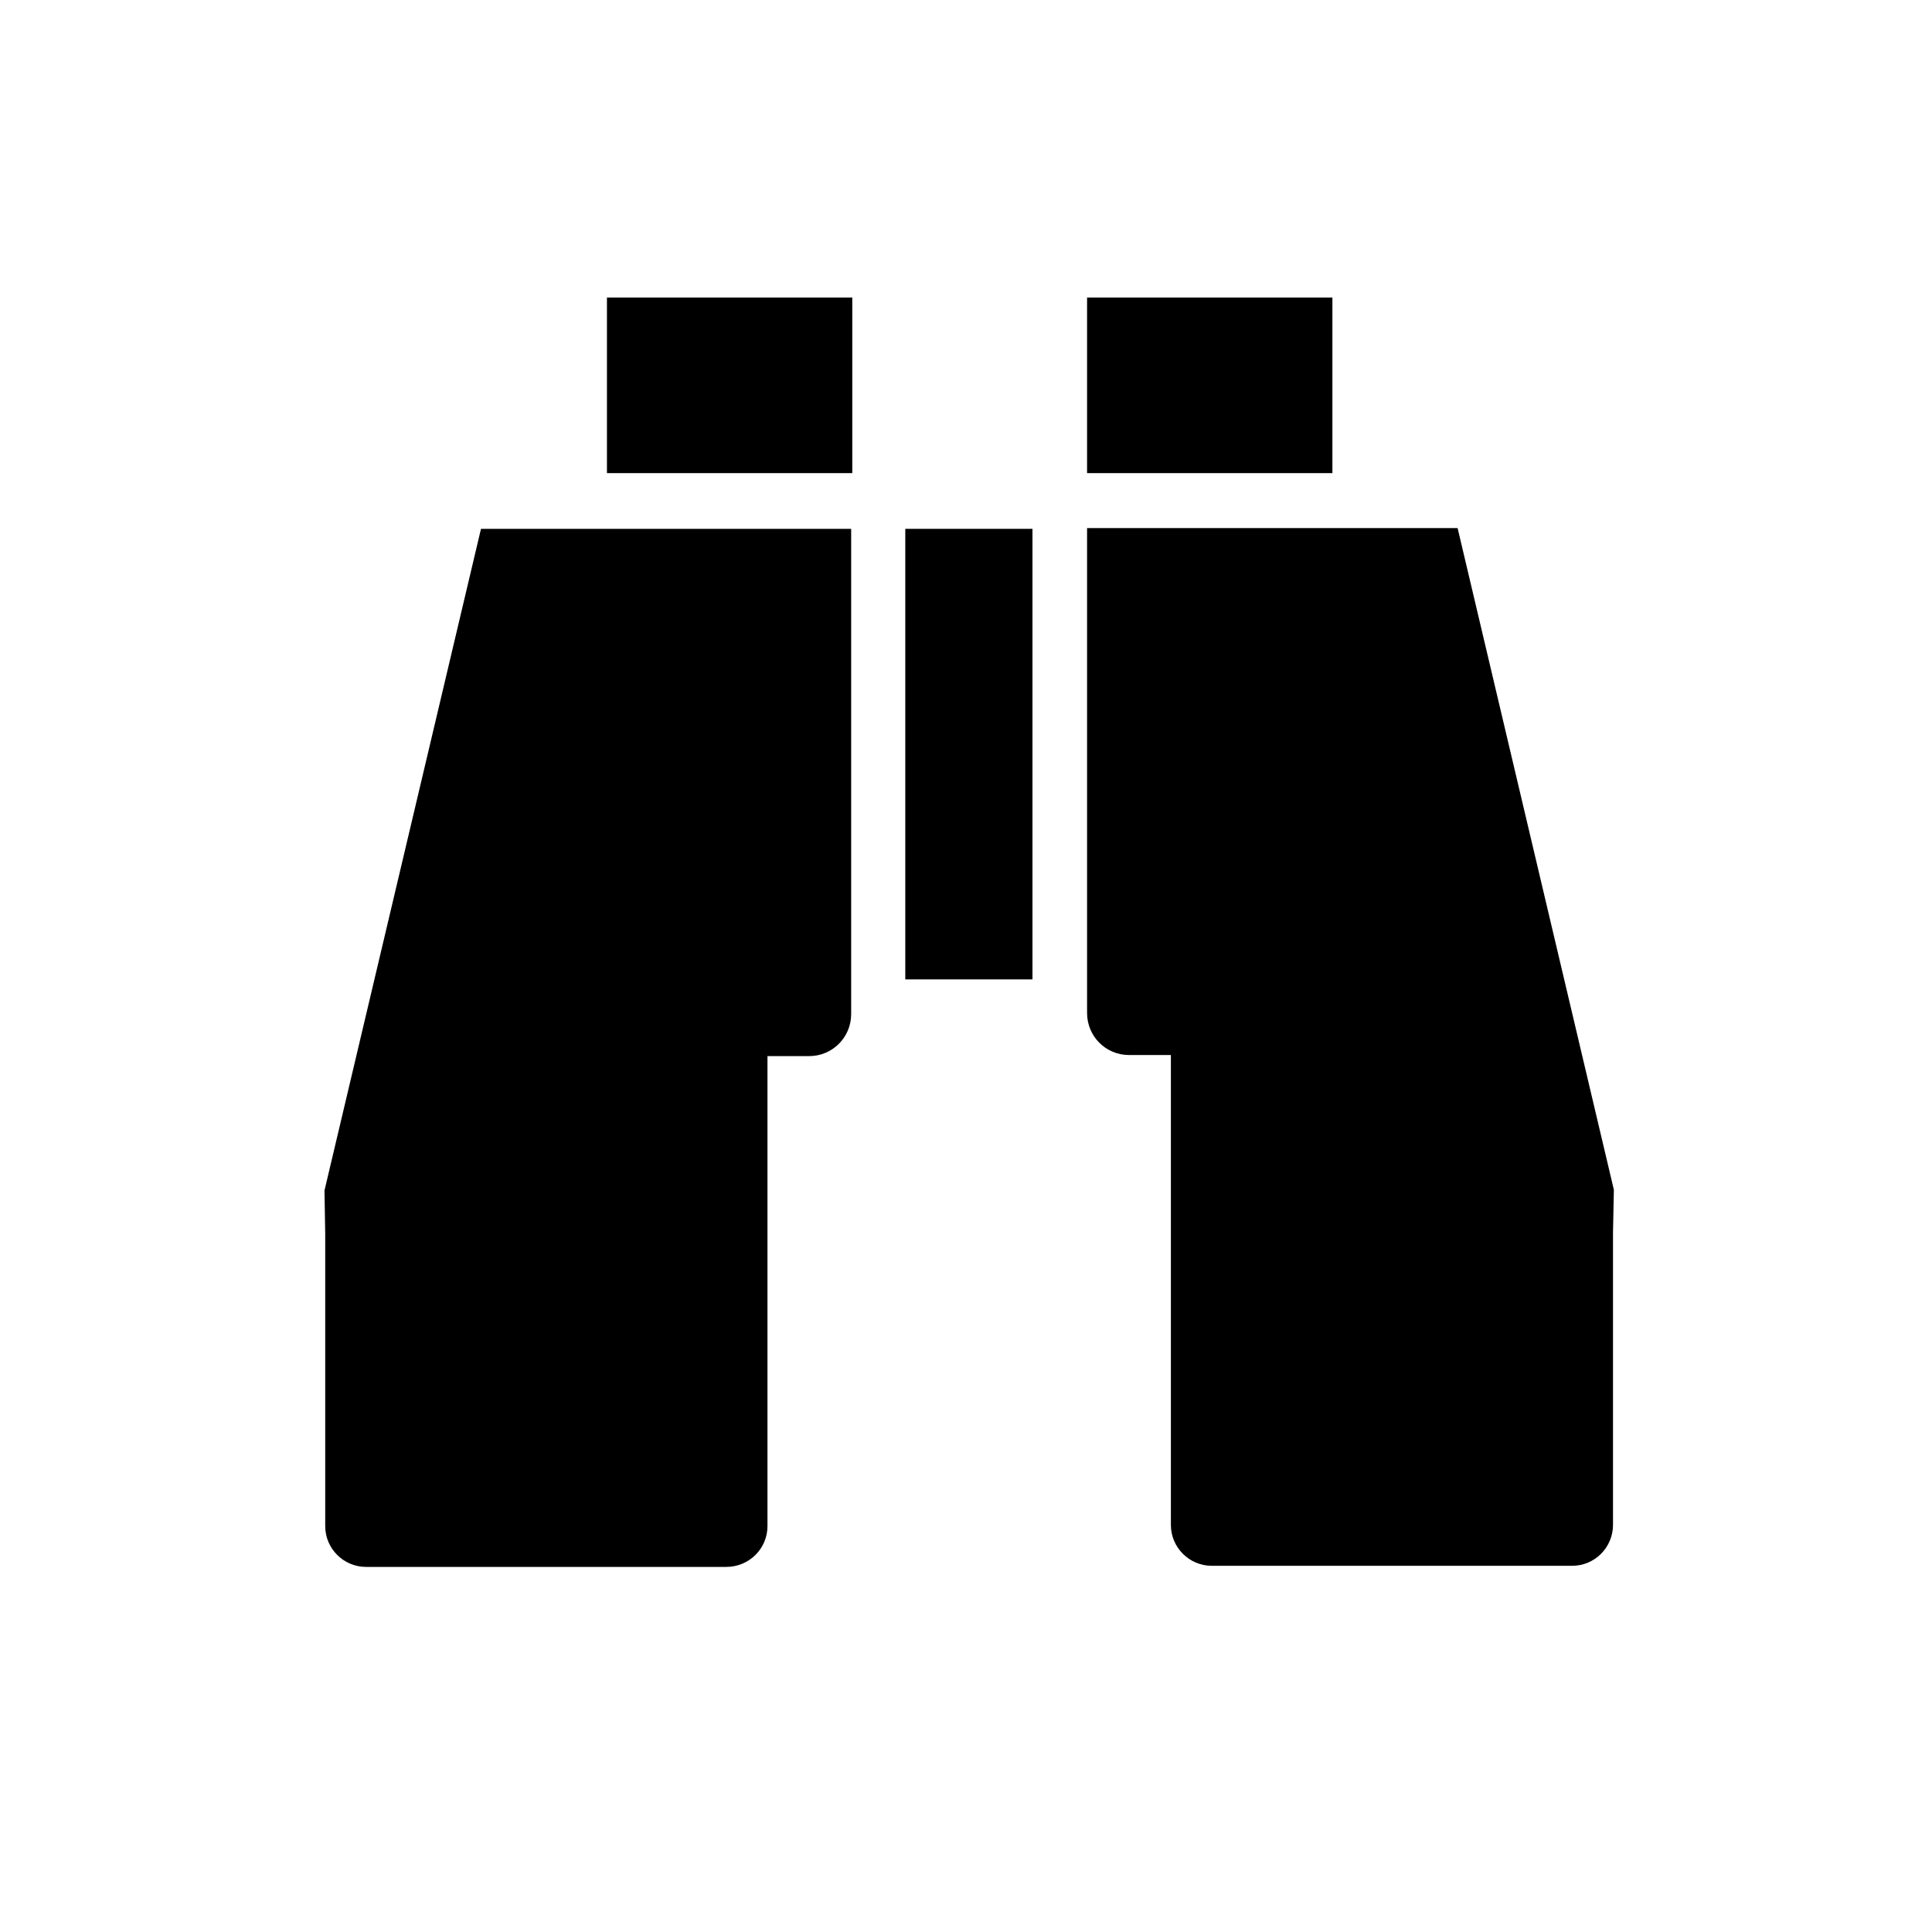
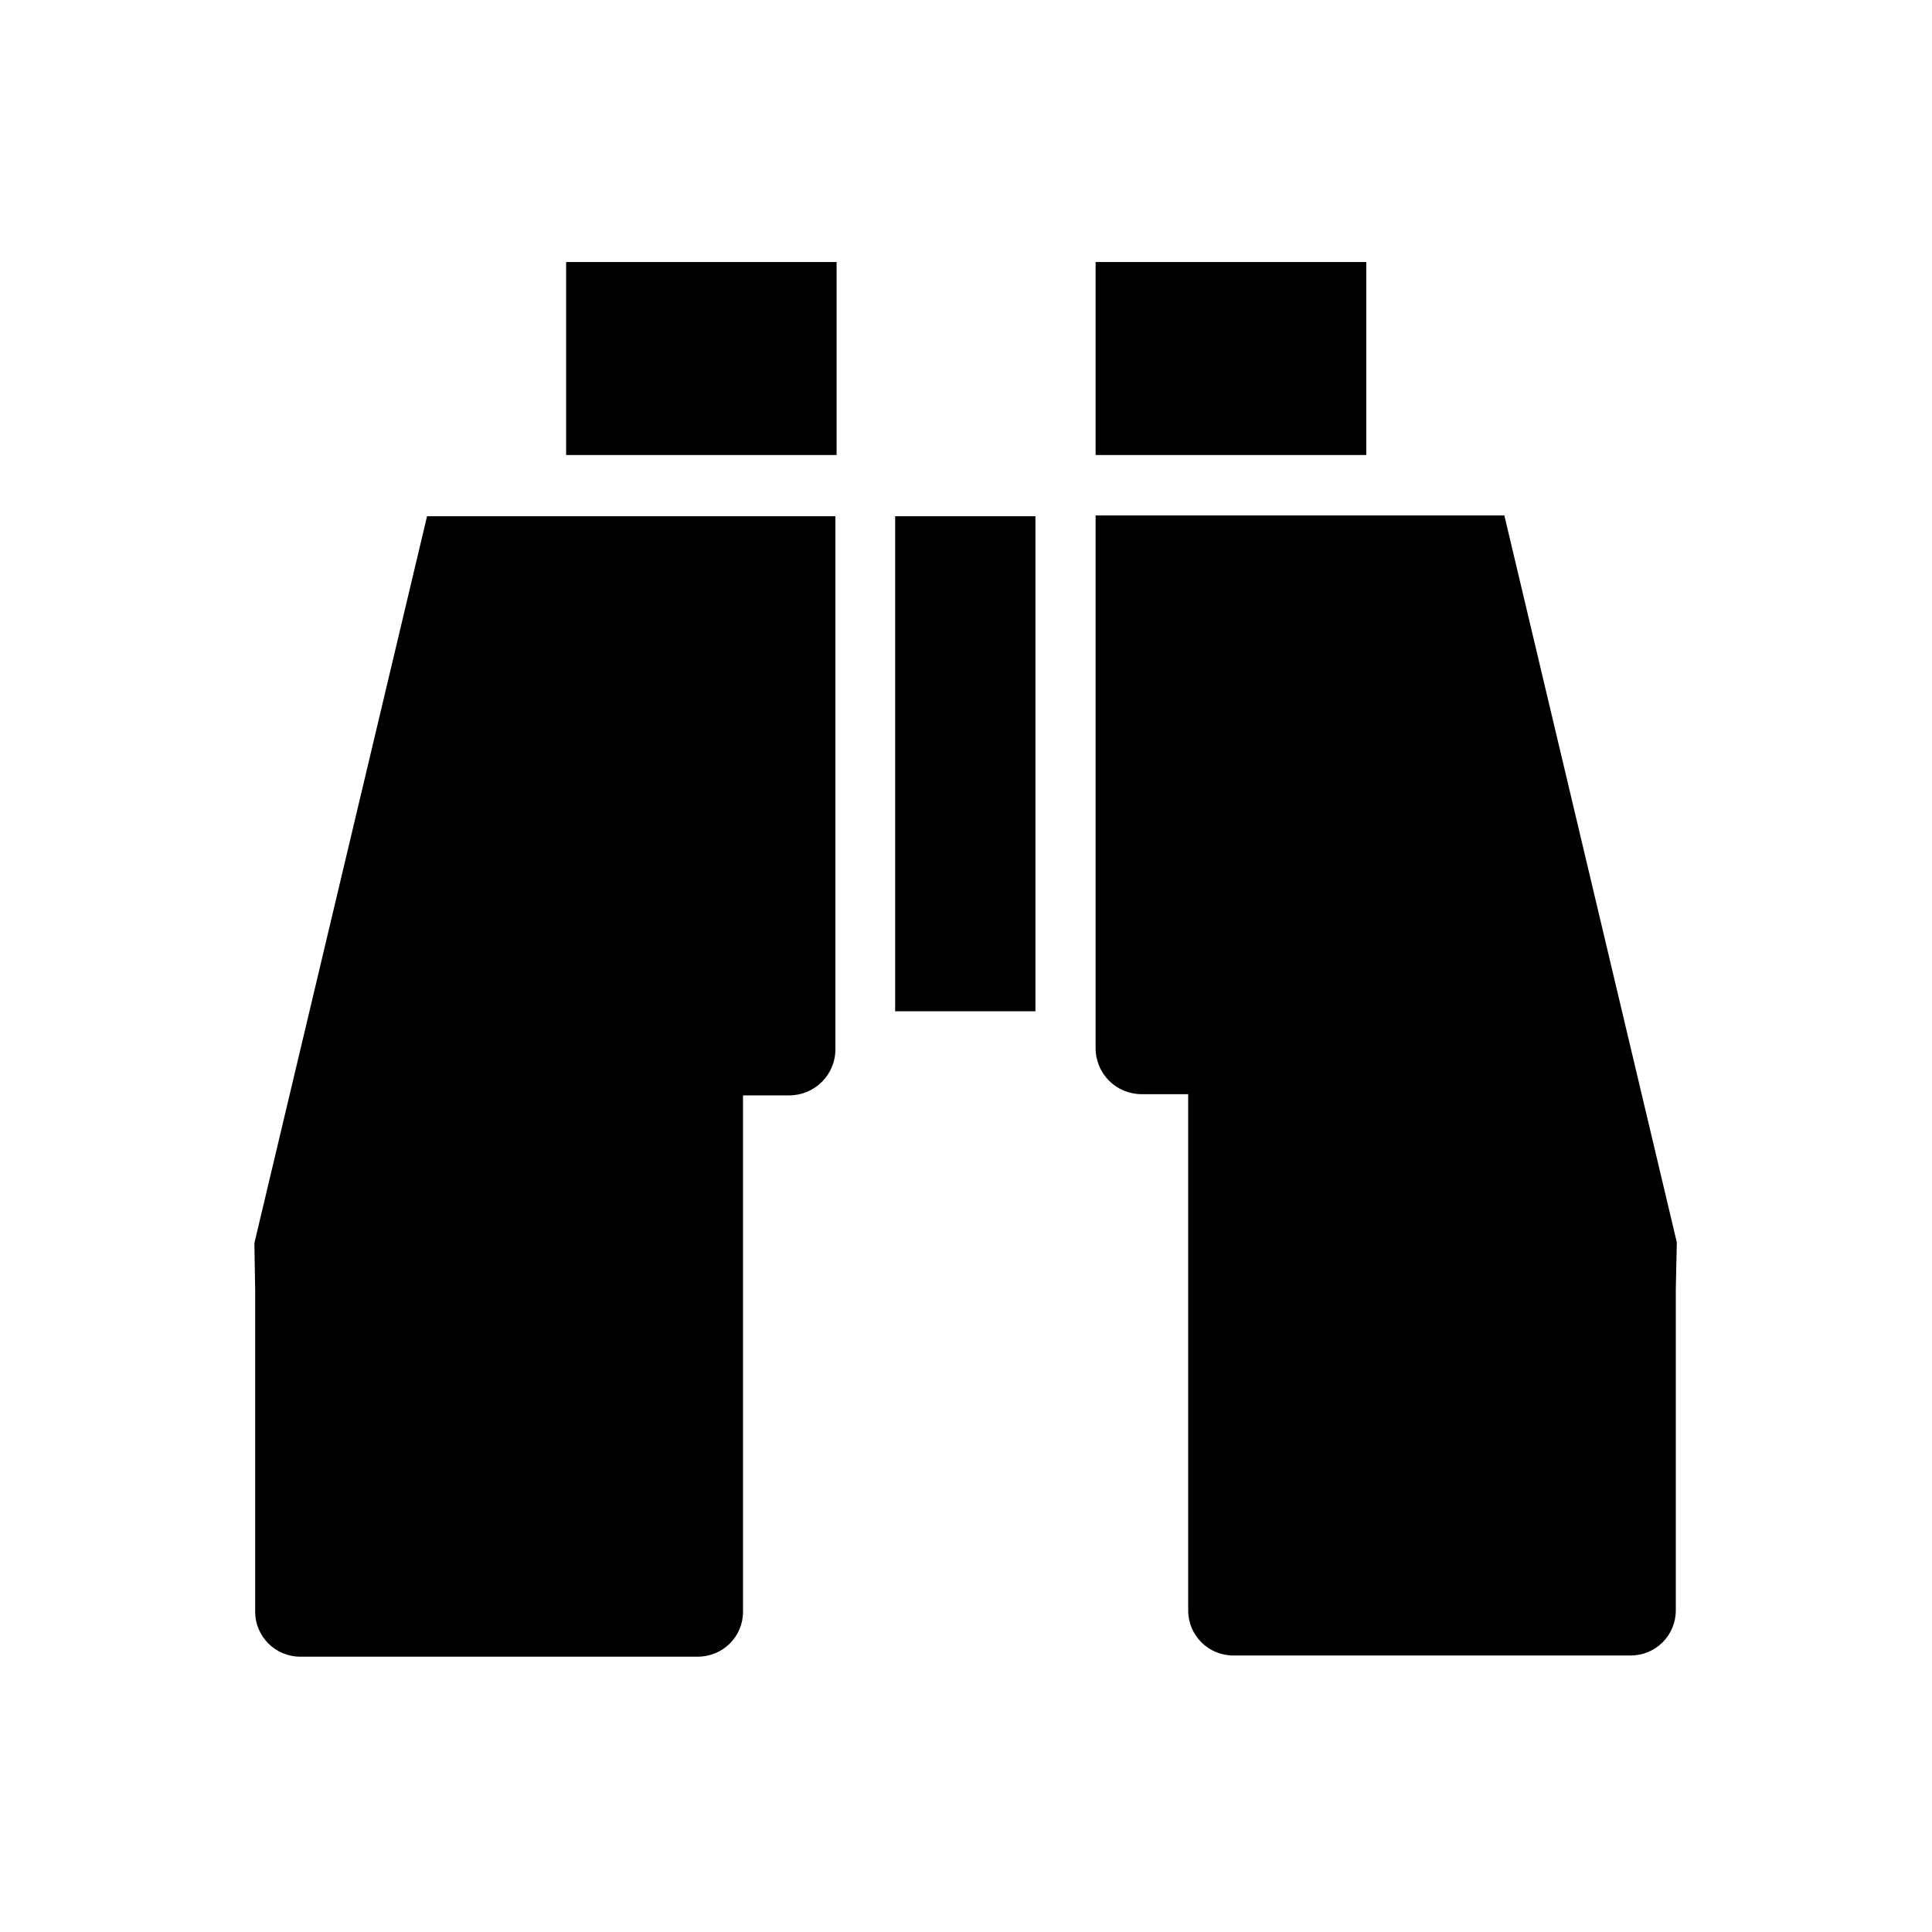
- <svg xmlns="http://www.w3.org/2000/svg" version="1.1" id="Layer_1" x="0px" y="0px" width="123.547px" height="123.539px" viewBox="-0.258 -0.548 123.547 123.539" style="enable-background:new -0.258 -0.548 123.547 123.539;" xml:space="preserve">
-   <g>
-     <rect x="38.555" y="18.48" style="fill:#000000;" width="15.688" height="11.227" />
-     <path style="fill:#000000;" d="M71.938,66.918c-1.492,0-2.68-1.203-2.68-2.688V33.223h23.695l9.992,42.312l-0.055,2.734v18.695   c0,1.445-1.172,2.617-2.609,2.617H77.234c-1.445,0-2.617-1.172-2.617-2.617V66.918h-2.484" />
-     <path style="fill:#000000;" d="M51.484,66.988c1.484,0,2.688-1.195,2.688-2.688V33.27H30.5L20.492,75.582l0.047,2.758v18.703   c0,1.438,1.172,2.609,2.609,2.609h23.039c1.461,0,2.633-1.172,2.633-2.609V66.988h2.469" />
-     <rect x="57.633" y="33.27" style="fill:#000000;" width="8.133" height="28.812" />
-     <rect x="69.258" y="18.48" style="fill:#000000;" width="15.688" height="11.227" />
-   </g>
+ <svg xmlns="http://www.w3.org/2000/svg" width="1.333in" height="1.333in" viewBox="0 0 96 96">
+   <path id="导入的路径 #4" fill="black" d="M 28.13,13.02            C 28.13,13.02 28.13,22.61 28.13,22.61              28.13,22.61 41.57,22.61 41.57,22.61              41.57,22.61 41.57,13.02 41.57,13.02              41.57,13.02 28.13,13.02 28.13,13.02 Z            M 56.91,54.37            C 56.91,54.37 59.04,54.37 59.04,54.37              59.04,54.37 59.04,80.02 59.04,80.02              59.04,81.26 60.04,82.26 61.28,82.26              61.28,82.26 81.03,82.26 81.03,82.26              82.27,82.26 83.27,81.26 83.27,80.02              83.27,80.02 83.27,64.06 83.27,64.06              83.27,64.06 83.32,61.73 83.32,61.73              83.32,61.73 74.75,25.61 74.75,25.61              74.75,25.61 54.44,25.61 54.44,25.61              54.44,25.61 54.44,52.08 54.44,52.08              54.44,53.35 55.46,54.37 56.74,54.37M 39.04,54.43            C 39.04,54.43 36.92,54.43 36.92,54.43              36.92,54.43 36.92,80.09 36.92,80.09              36.92,81.32 35.92,82.32 34.67,82.32              34.67,82.32 14.92,82.32 14.92,82.32              13.69,82.32 12.68,81.32 12.68,80.09              12.68,80.09 12.68,64.12 12.68,64.12              12.68,64.12 12.64,61.77 12.64,61.77              12.64,61.77 21.22,25.65 21.22,25.65              21.22,25.65 41.51,25.65 41.51,25.65              41.51,25.65 41.51,52.14 41.51,52.14              41.51,53.41 40.48,54.43 39.21,54.43M 44.48,25.65            C 44.48,25.65 44.48,50.25 44.48,50.25              44.48,50.25 51.45,50.25 51.45,50.25              51.45,50.25 51.45,25.65 51.45,25.65              51.45,25.65 44.48,25.65 44.48,25.65 Z            M 54.44,13.02            C 54.44,13.02 54.44,22.61 54.44,22.61              54.44,22.61 67.89,22.61 67.89,22.61              67.89,22.61 67.89,13.02 67.89,13.02              67.89,13.02 54.44,13.02 54.44,13.02 Z" />
</svg>
